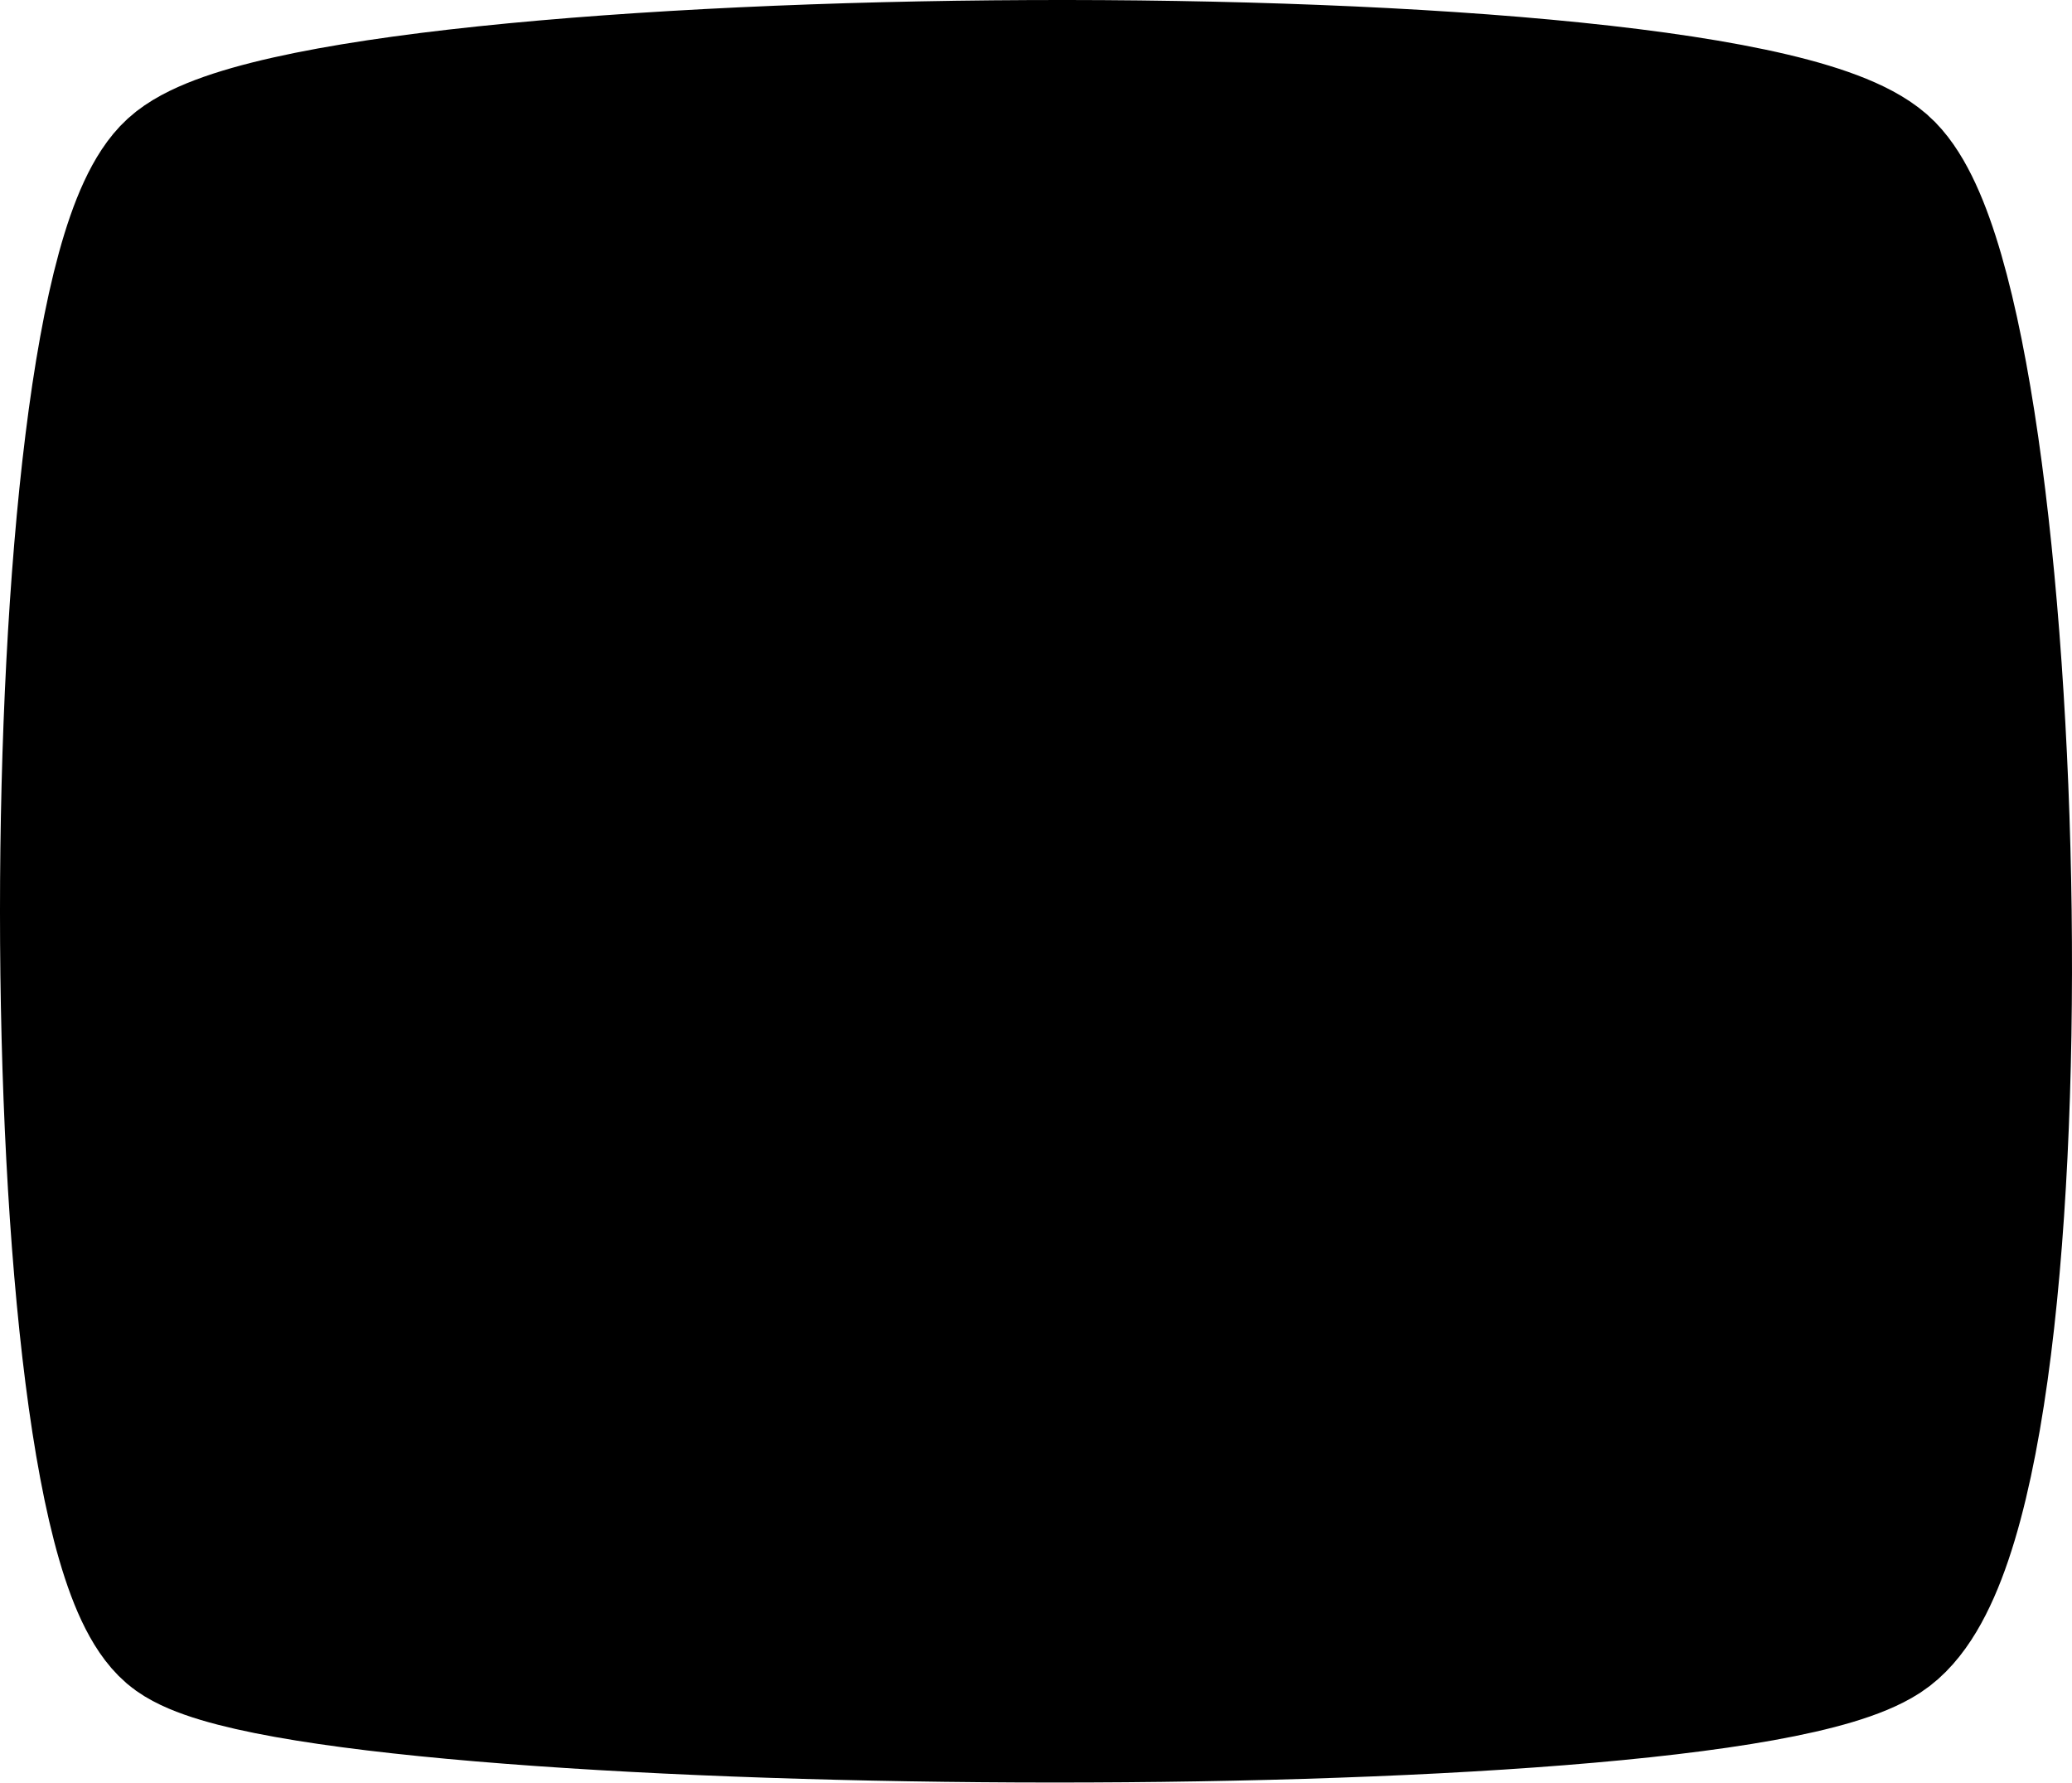
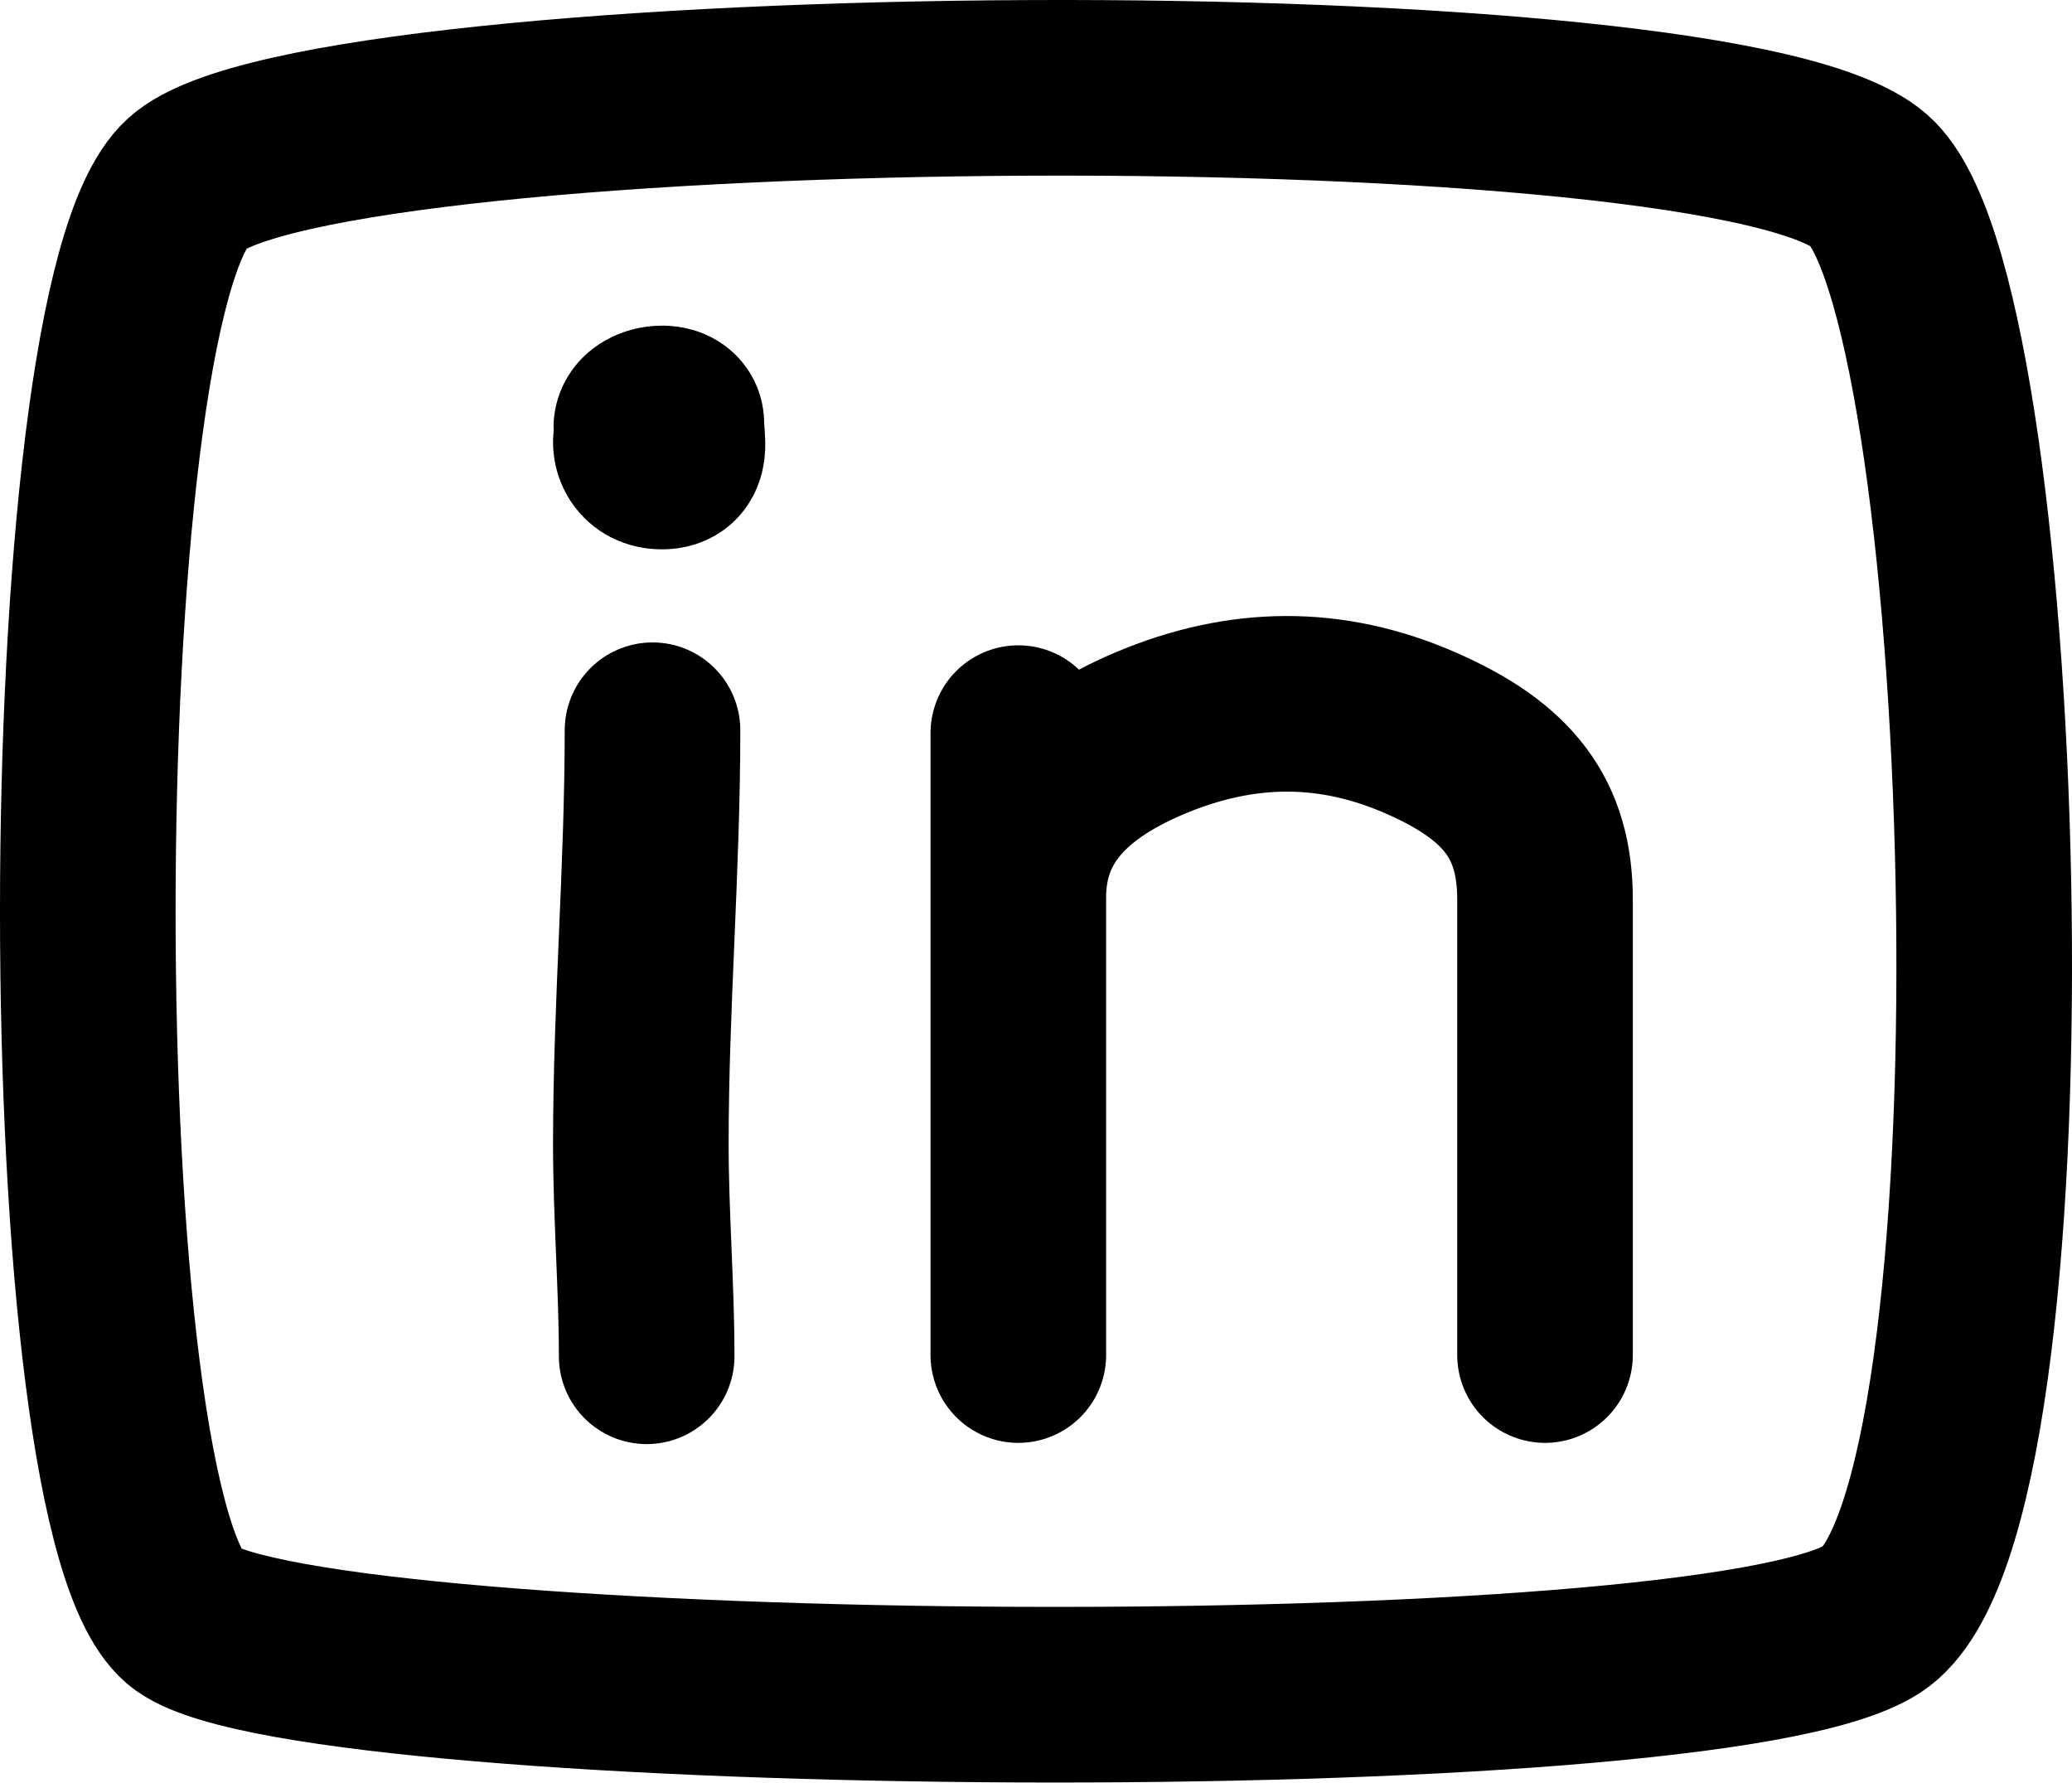
- <svg xmlns="http://www.w3.org/2000/svg" viewBox="0 0 472 406">
+ <svg xmlns="http://www.w3.org/2000/svg" viewBox="0 0 472 406" fill="none">
  <path d="M42.584 368.79C12.472 347.398 12.472 69.294 42.584 41.79C72.696 14.285 396.403 11.229 426.515 41.79C456.627 72.35 464.155 344.342 426.515 368.79C388.875 393.239 72.696 390.183 42.584 368.79Z" stroke="currentColor" stroke-width="40" stroke-linecap="round" />
  <path d="M148.641 166.323C148.641 197.864 145.982 229.142 145.982 260.644C145.982 276.766 147.312 293.056 147.312 308.915" stroke="currentColor" stroke-width="40" stroke-linecap="round" />
  <path d="M146.104 97.132C146.485 93.695 154.081 92.946 154.081 96.466C154.081 100.439 155.675 105.128 150.757 105.128C142.757 105.128 146.093 91.78 151.422 102.463" stroke="currentColor" stroke-width="40" stroke-linecap="round" />
  <path d="M231.973 308.637C231.973 308.637 231.973 245.427 231.973 204.925M231.973 204.925C231.973 190.107 231.973 181.8 231.973 166.982M231.973 204.925C231.79 187.894 241.492 175.621 261.969 166.982C282.753 158.213 303.152 157.959 323.723 166.982C343.707 175.747 351.954 186.586 351.954 204.925C351.954 223.264 351.954 308.637 351.954 308.637" stroke="currentColor" stroke-width="40" stroke-linecap="round" />
</svg>
